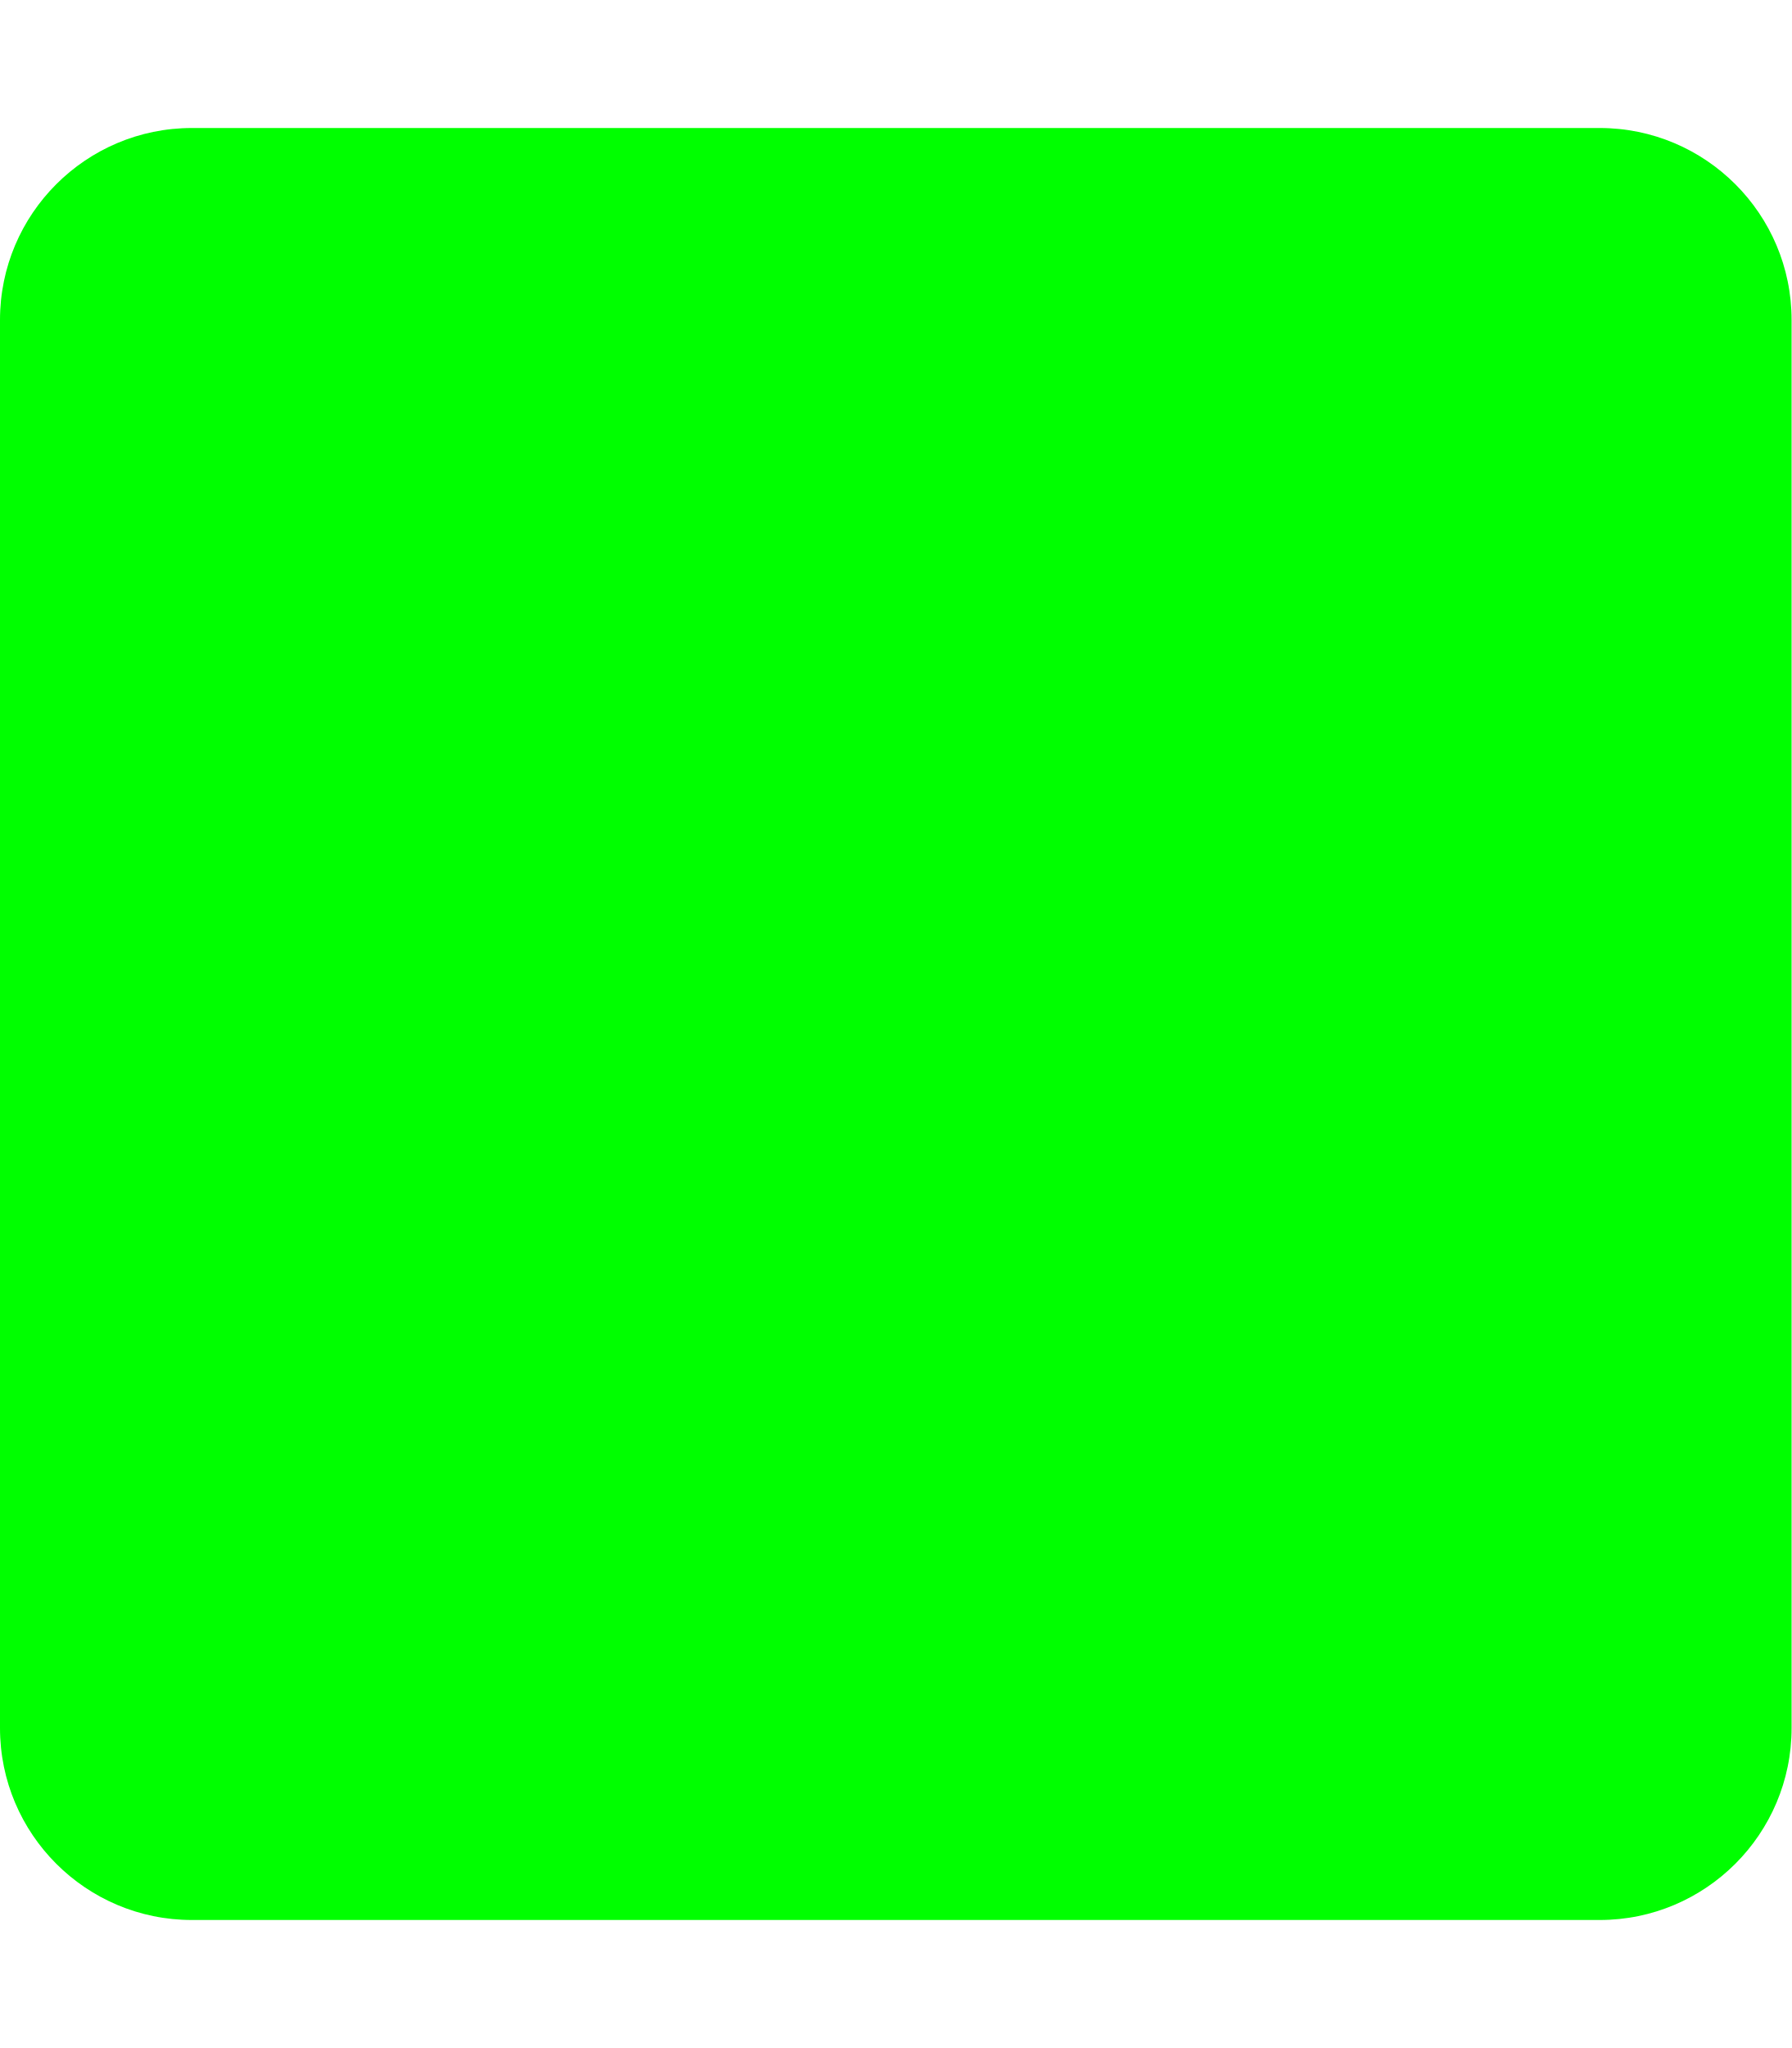
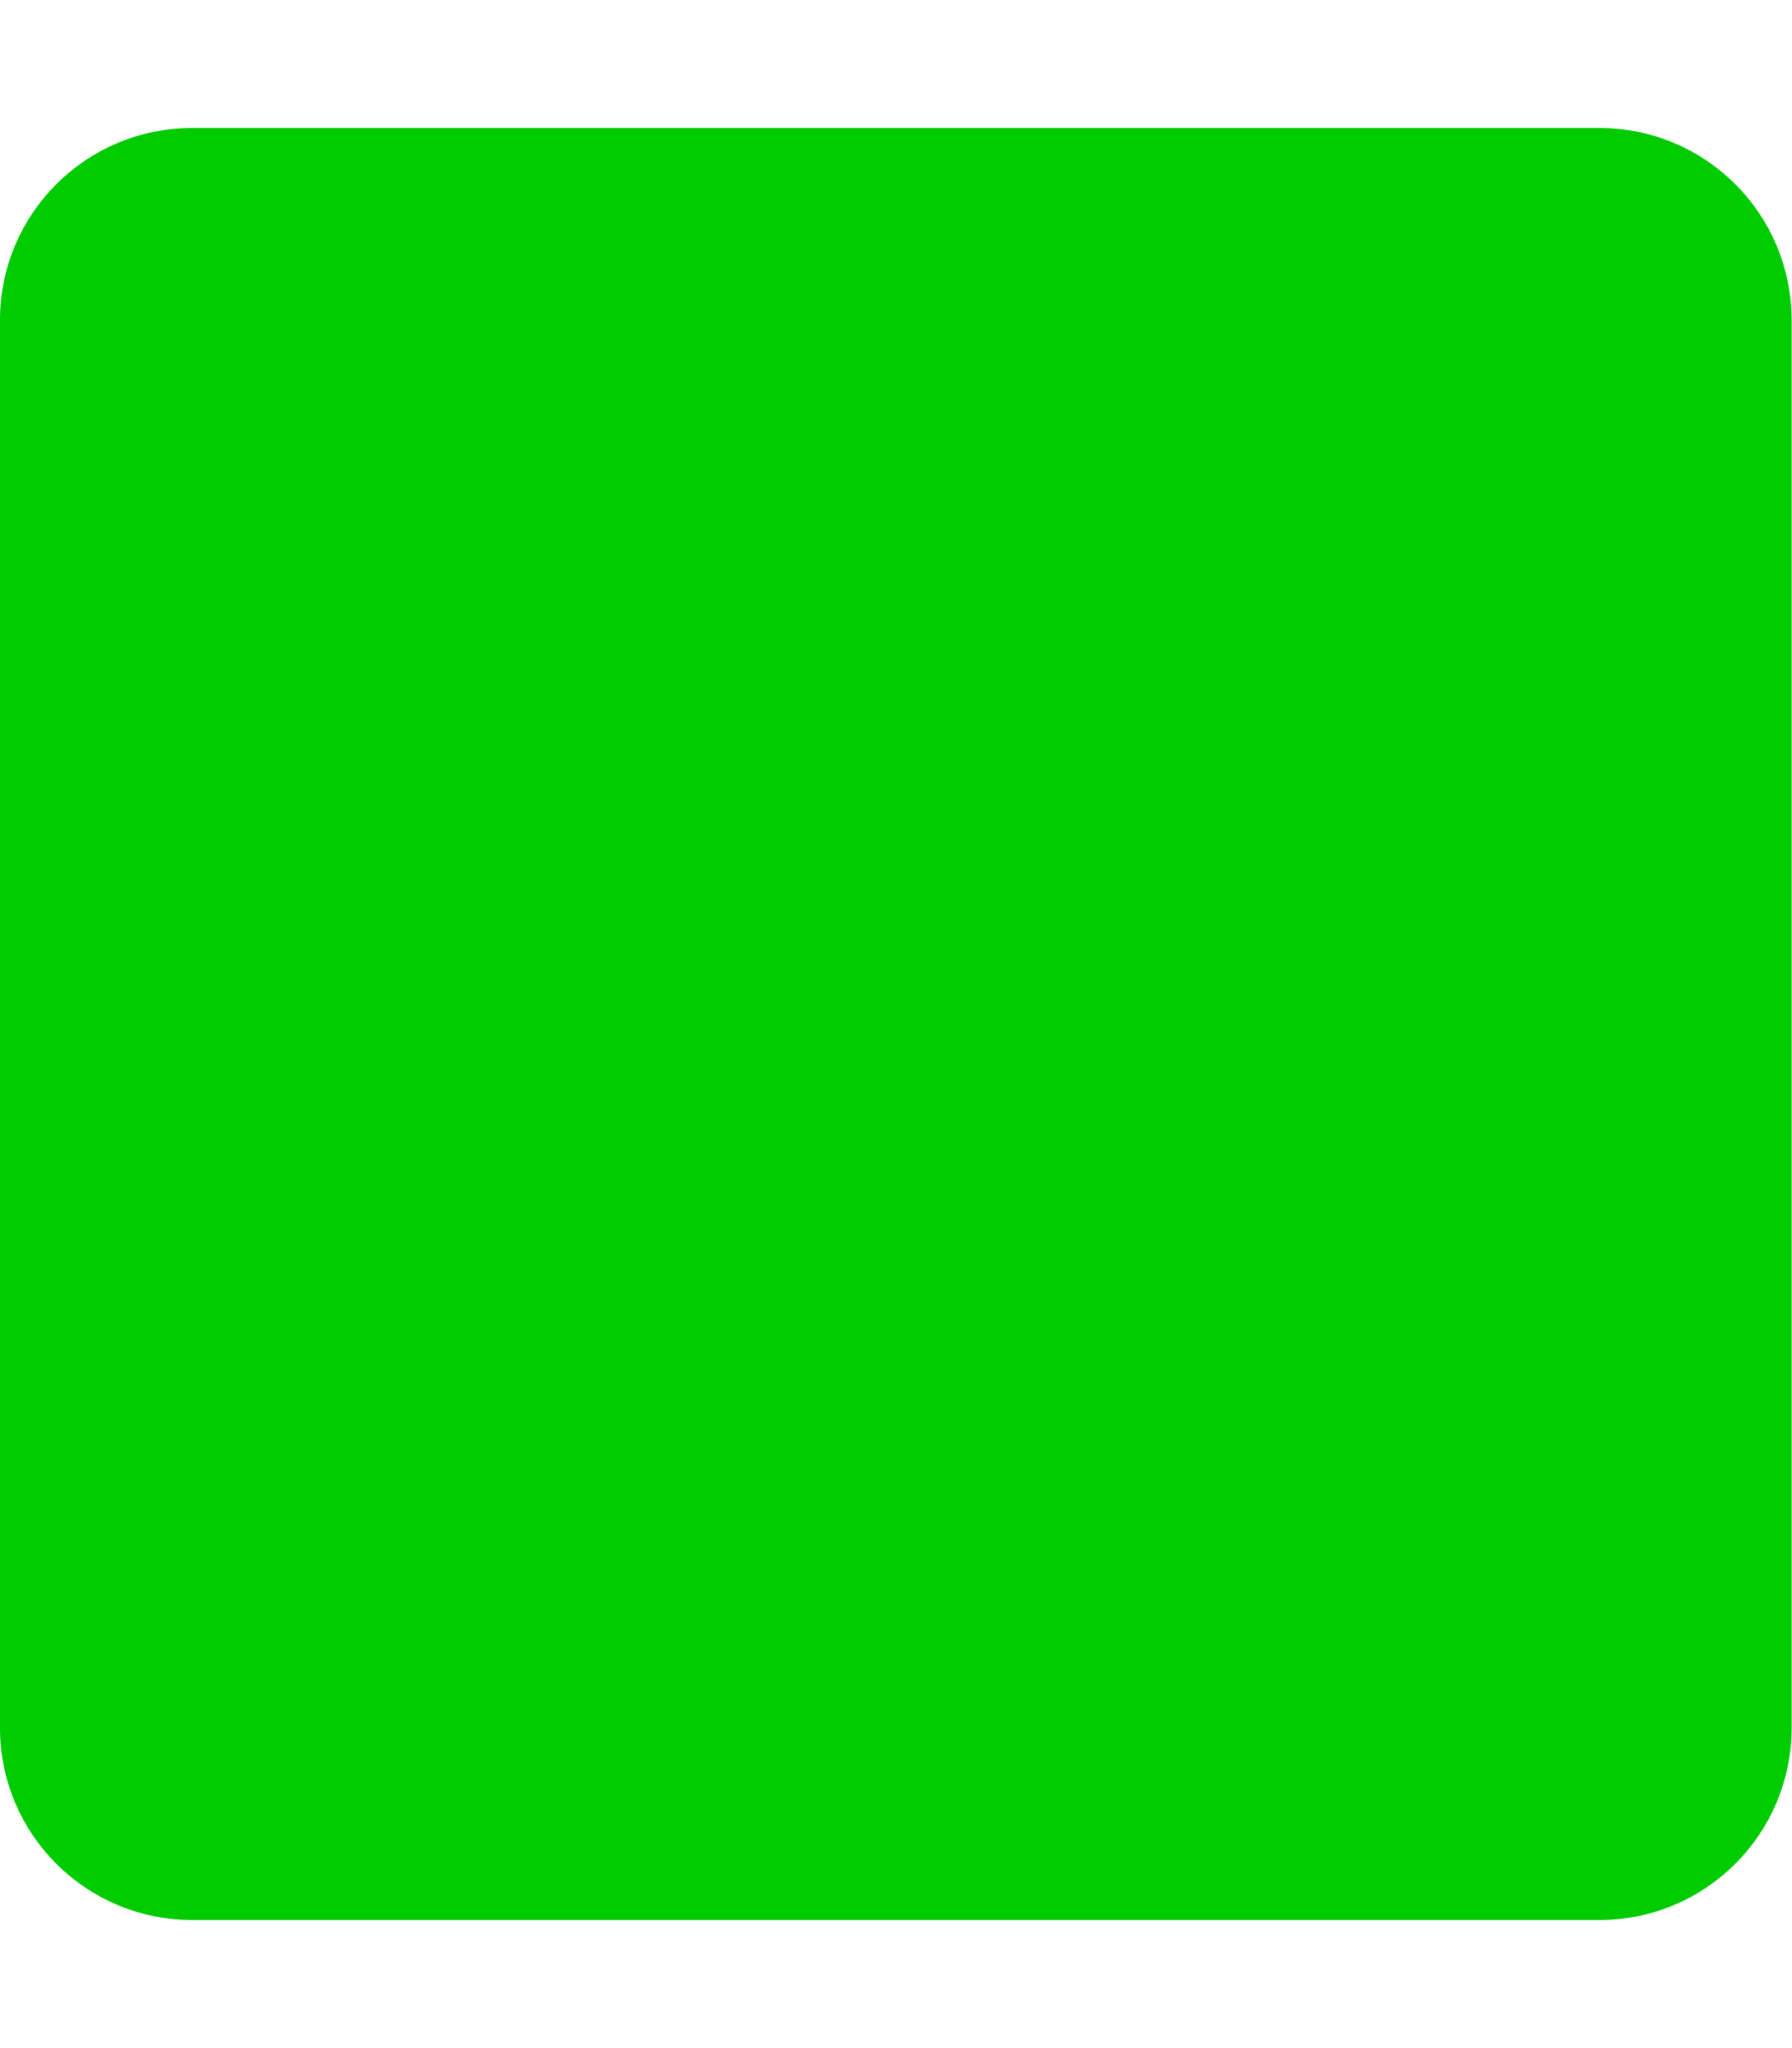
<svg xmlns="http://www.w3.org/2000/svg" aria-hidden="true" focusable="false" data-prefix="fas" data-icon="square" class="svg-inline--fa fa-square fa-w-14" role="img" viewBox="0 0 448 512">
-   <path fill="#00ff00" d="M400 32H48C21.5 32 0 53.5 0 80v352c0 26.5 21.5 48 48 48h352c26.5 0 48-21.5 48-48V80c0-26.5-21.5-48-48-48z" />
+   <path fill="#00cc00" d="M400 32H48C21.5 32 0 53.5 0 80v352c0 26.5 21.5 48 48 48h352c26.5 0 48-21.5 48-48V80c0-26.5-21.5-48-48-48z" />
</svg>
